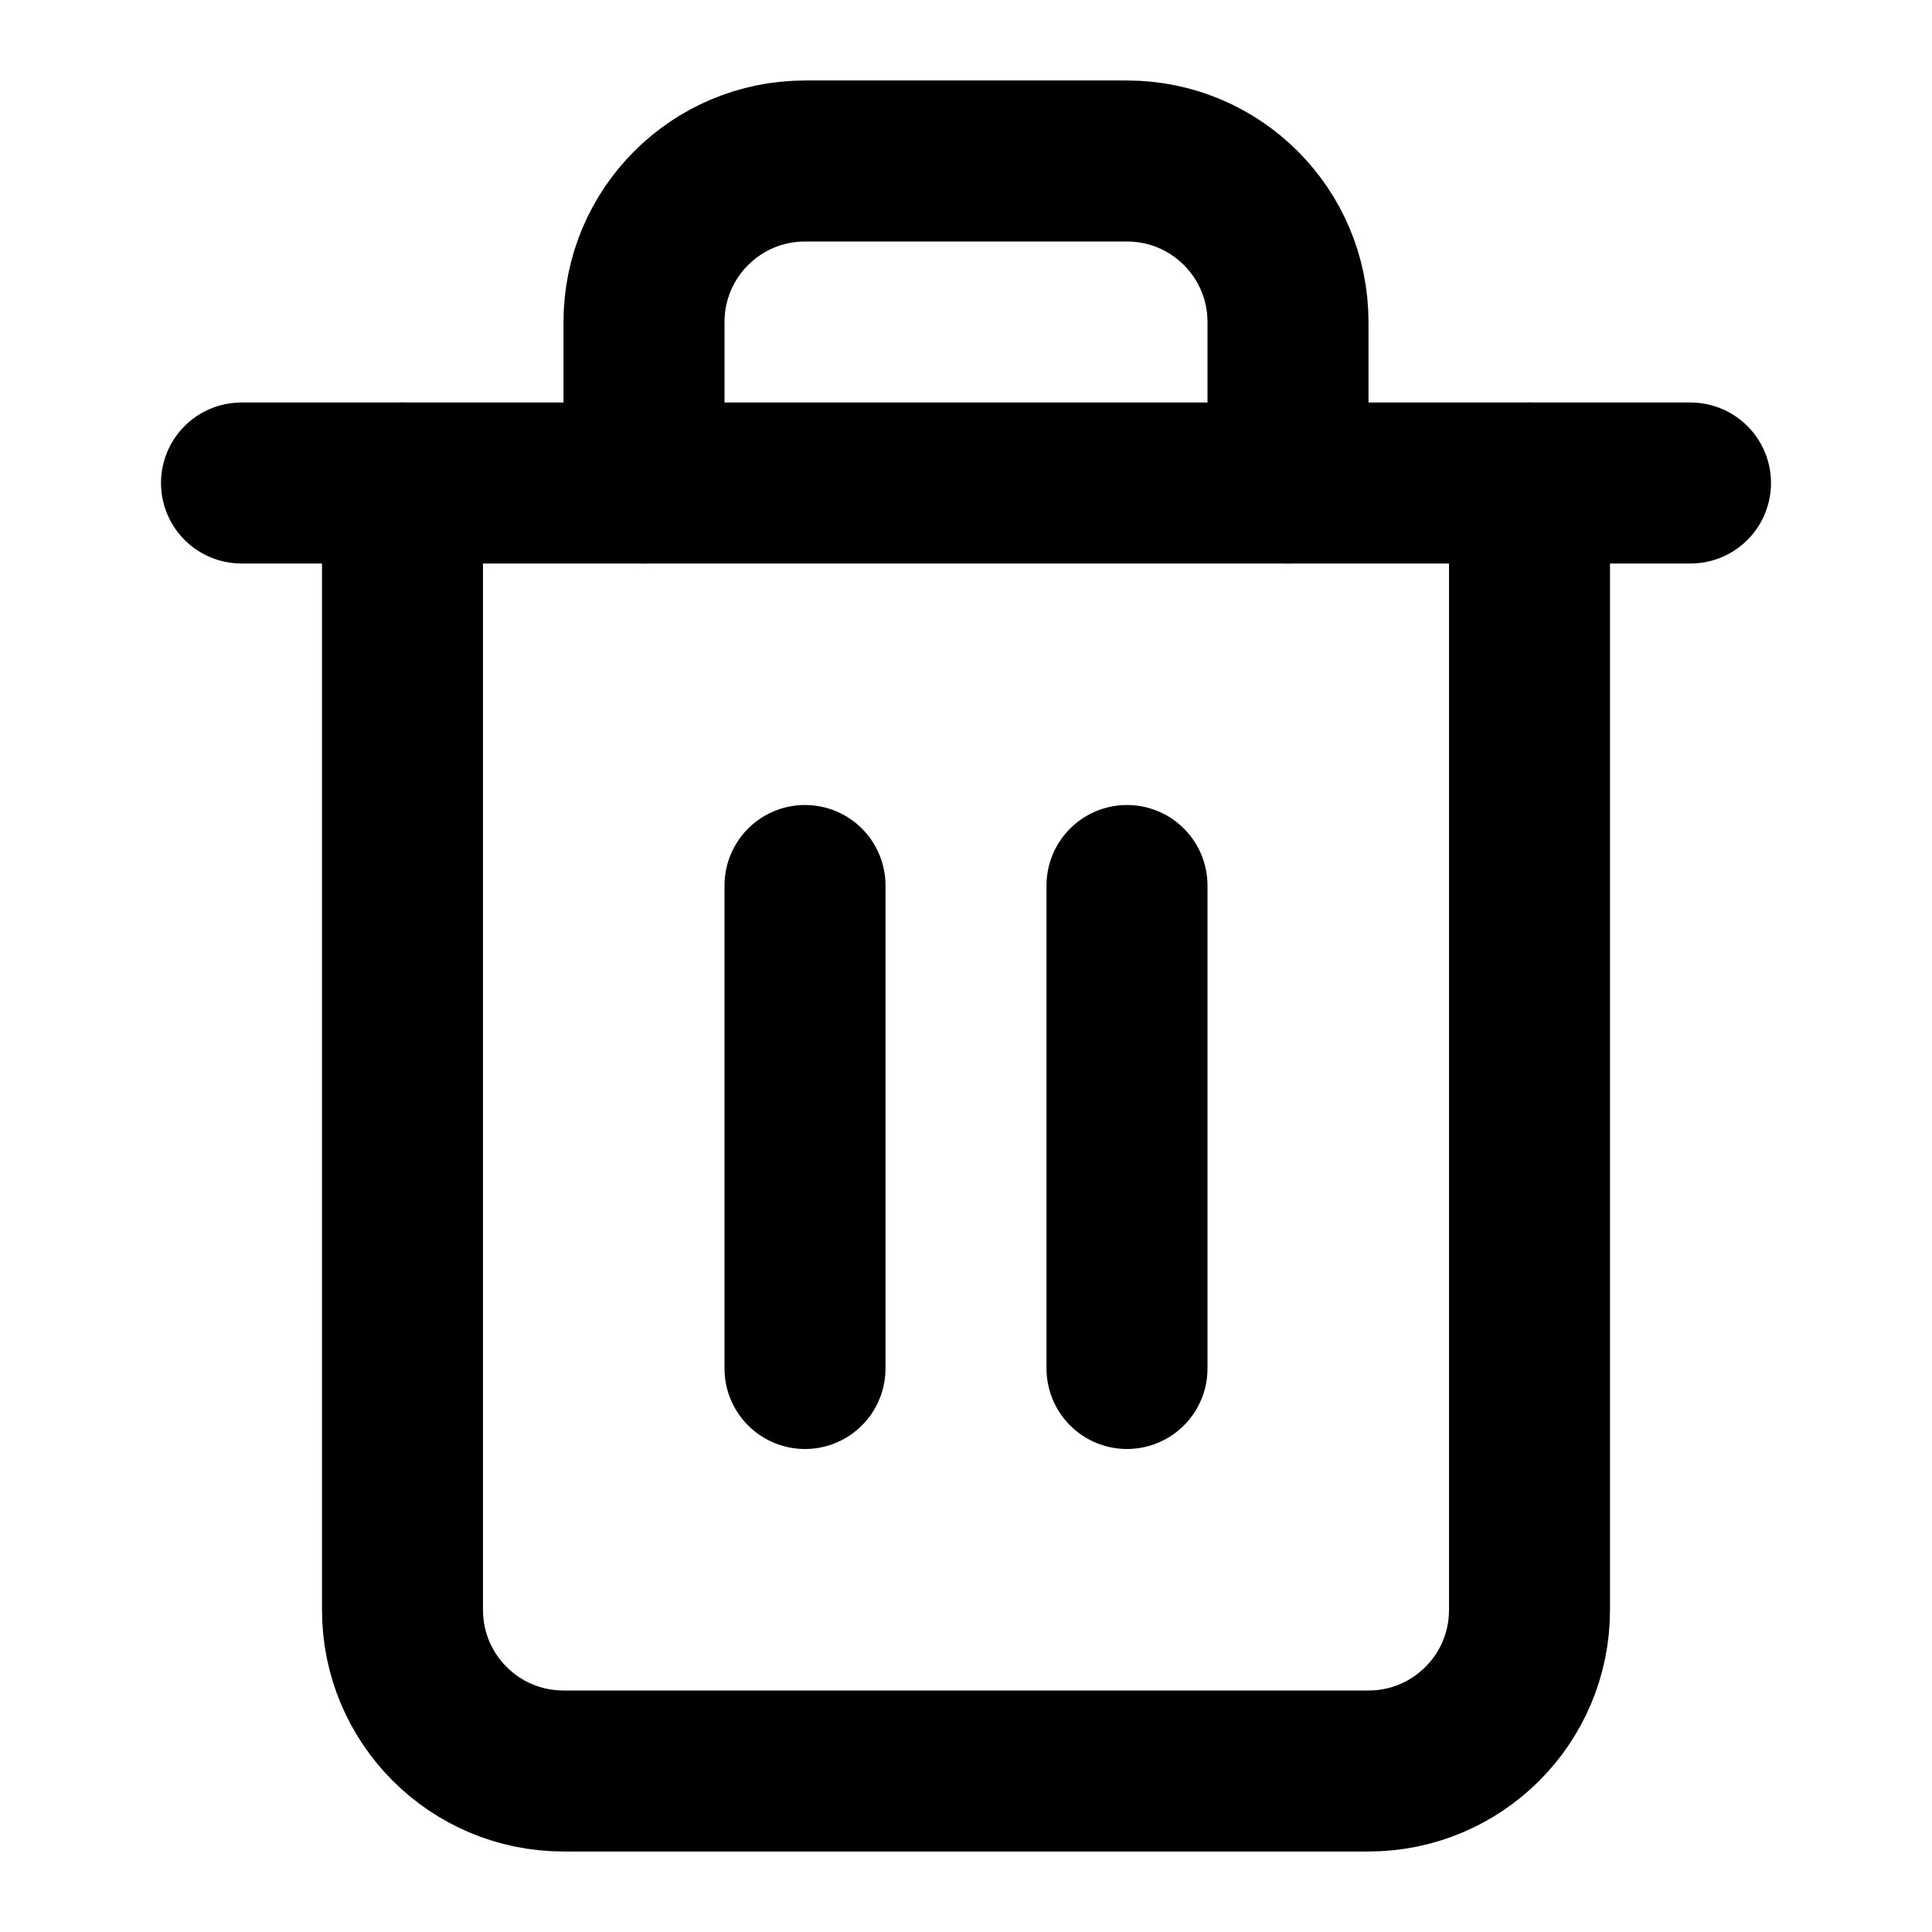
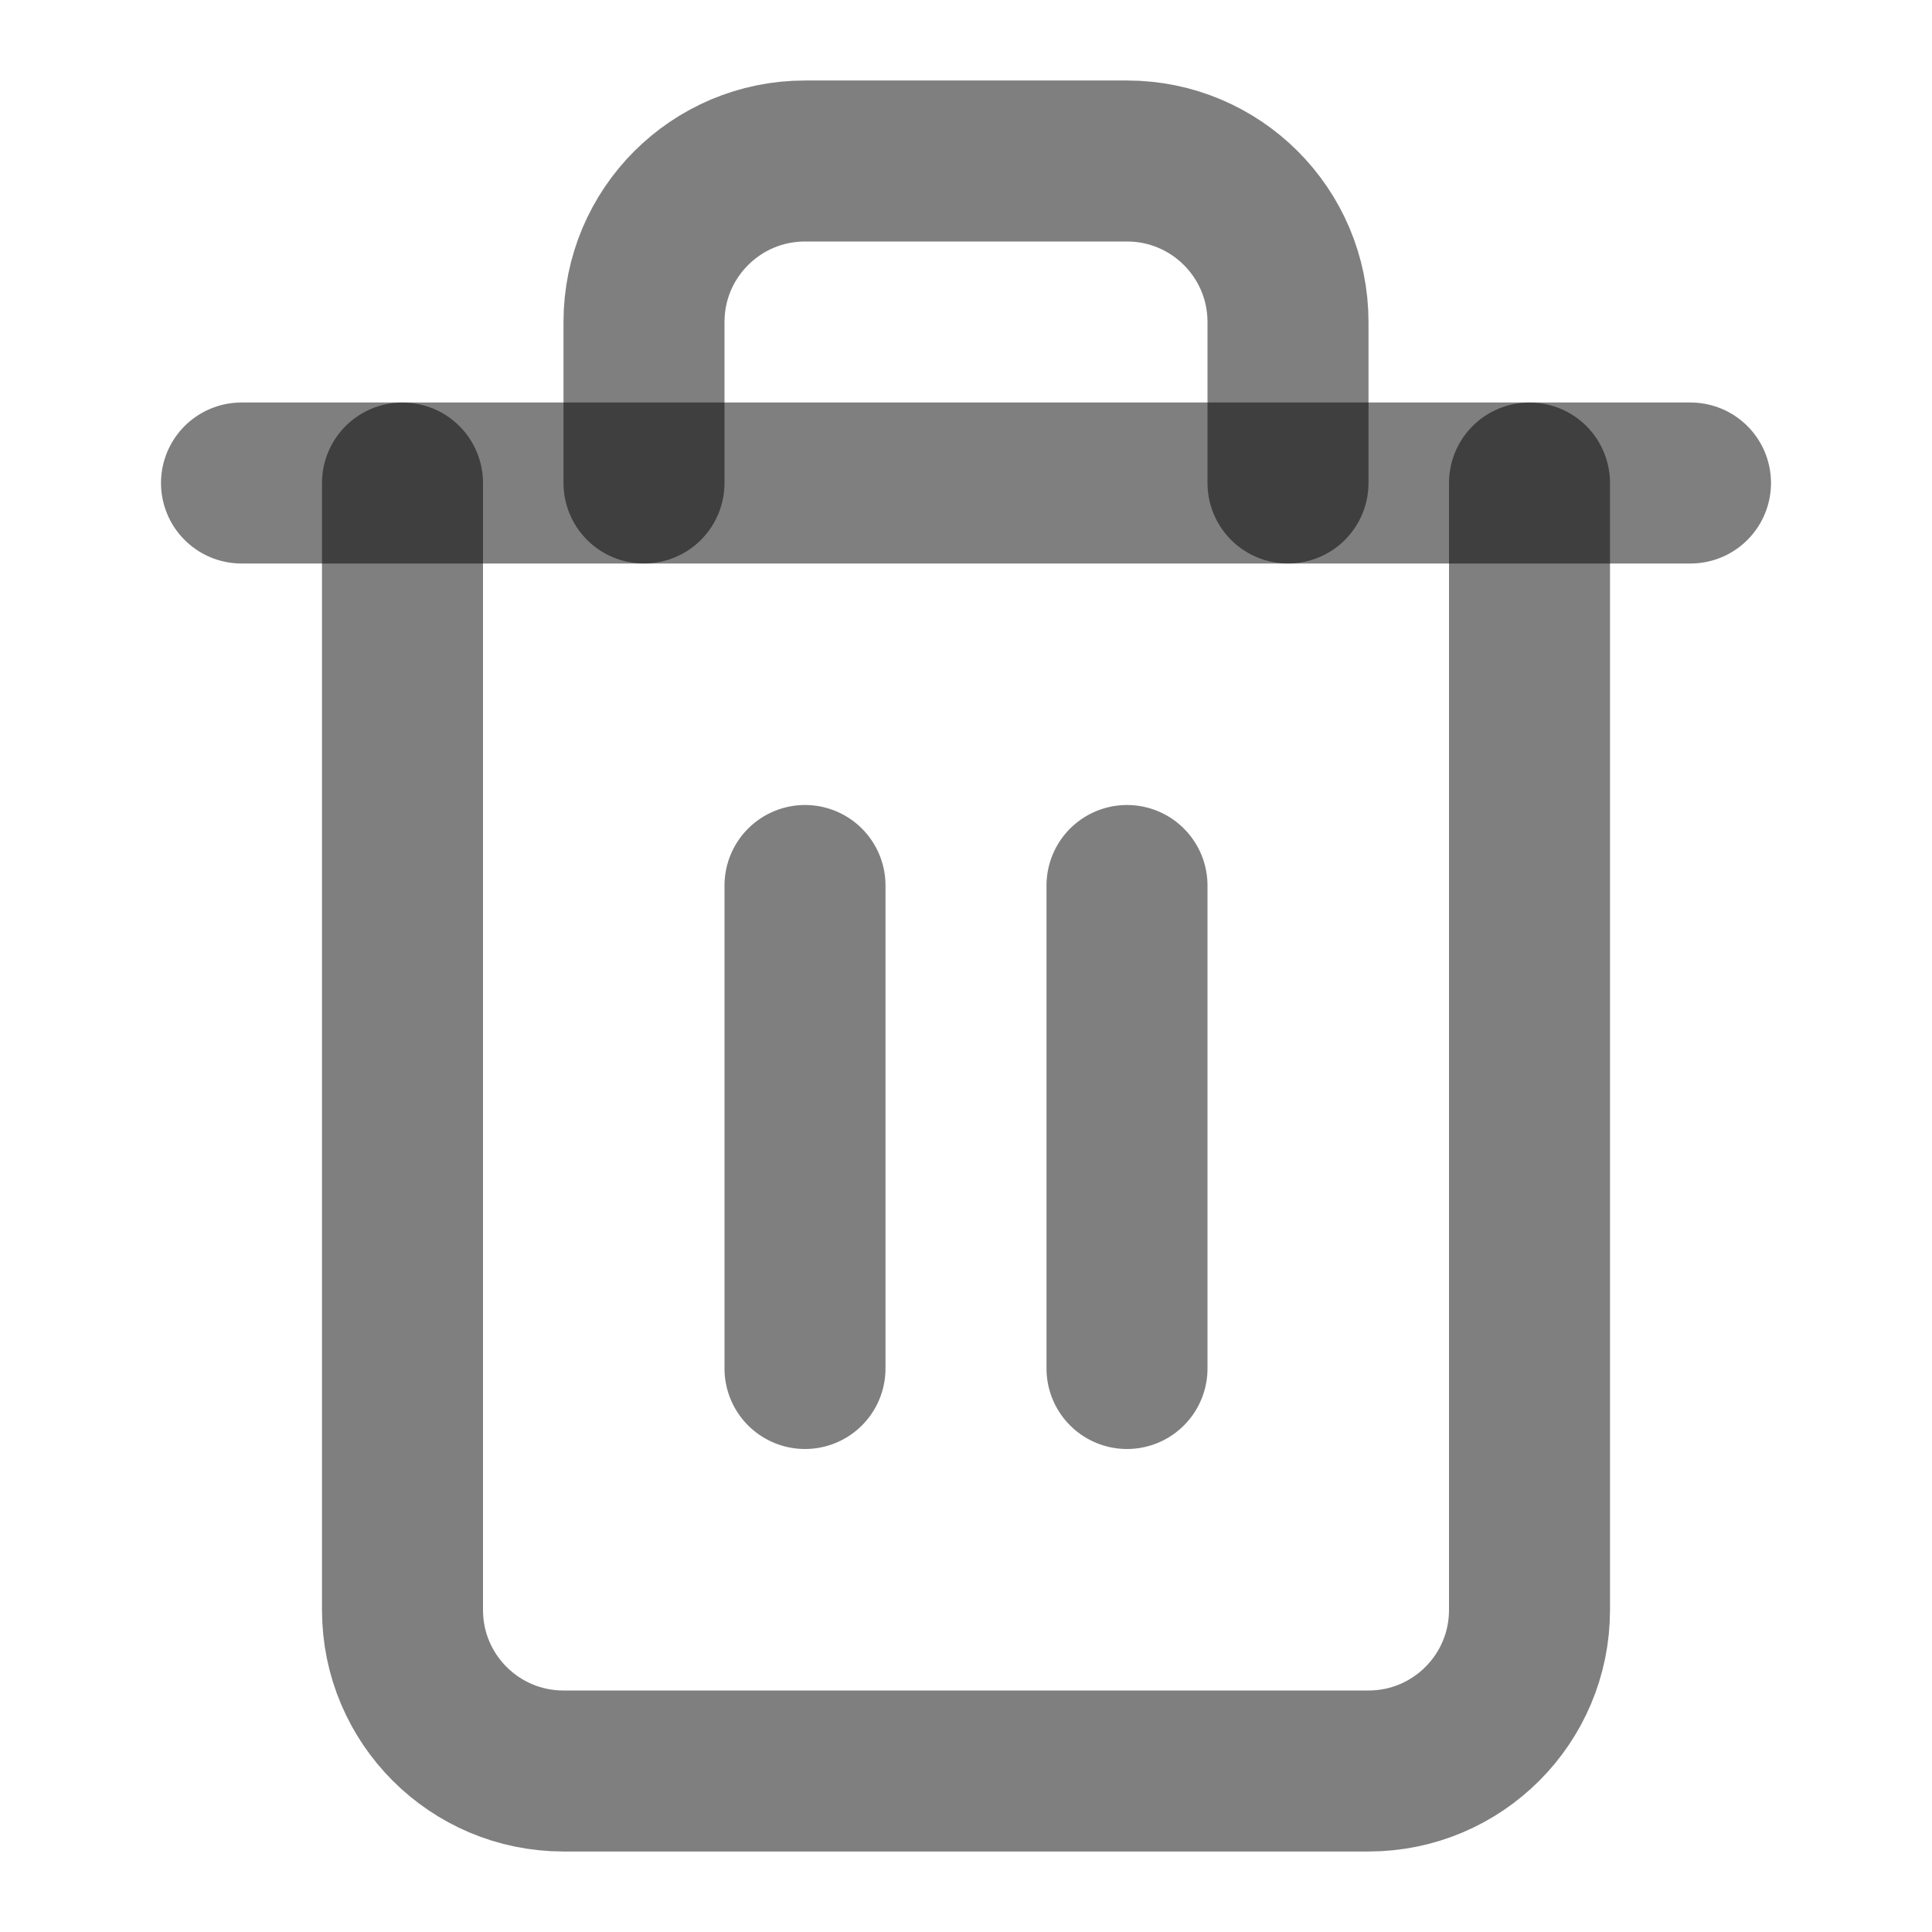
- <svg xmlns="http://www.w3.org/2000/svg" width="24" height="24" viewBox="0 0 24 24" fill="none" stroke="currentColor" stroke-width="2" stroke-linecap="round" stroke-linejoin="round" class="lucide lucide-trash preview-icon">
+ <svg xmlns="http://www.w3.org/2000/svg" width="24" height="24" viewBox="0 0 24 24" fill="none" stroke="rgba(0,0,0,0.5)" stroke-width="2" stroke-linecap="round" stroke-linejoin="round" class="lucide lucide-trash preview-icon">
  <path d="M10 11v6" />
  <path d="M14 11v6" />
  <path d="M19 6v14a2 2 0 0 1-2 2H7a2 2 0 0 1-2-2V6" />
  <path d="M3 6h18" />
  <path d="M8 6V4a2 2 0 0 1 2-2h4a2 2 0 0 1 2 2v2" />
</svg>
